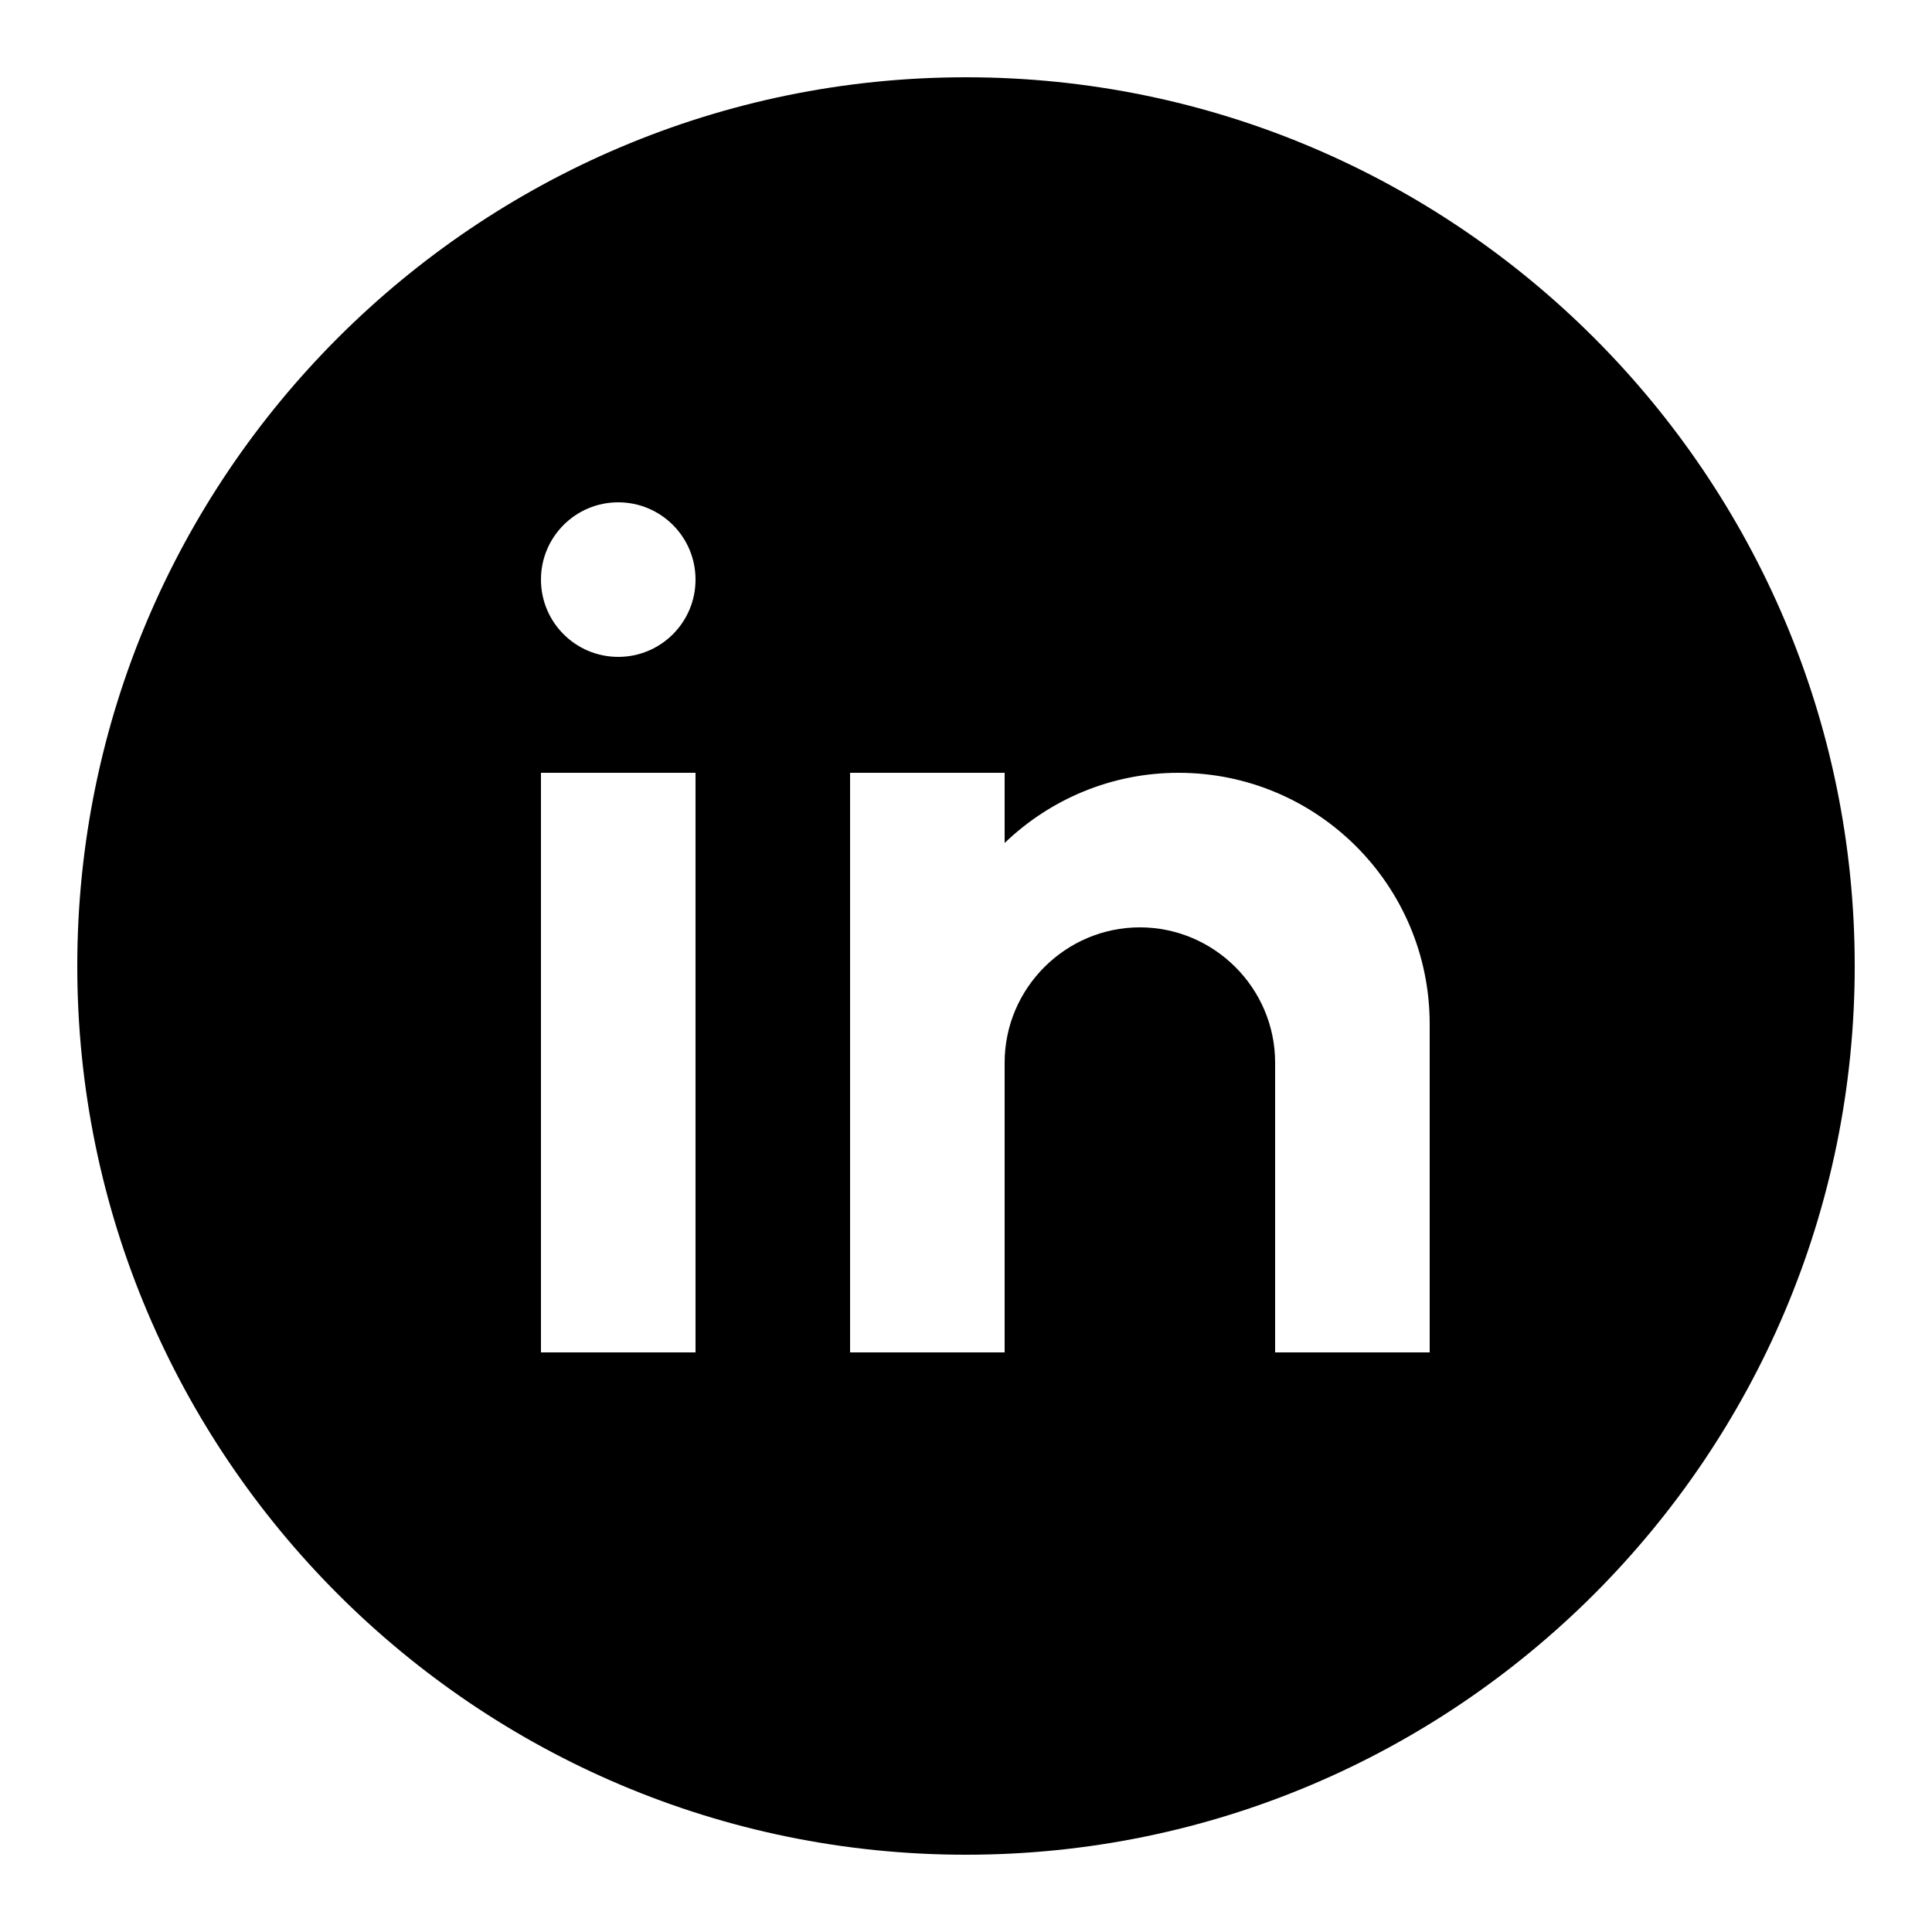
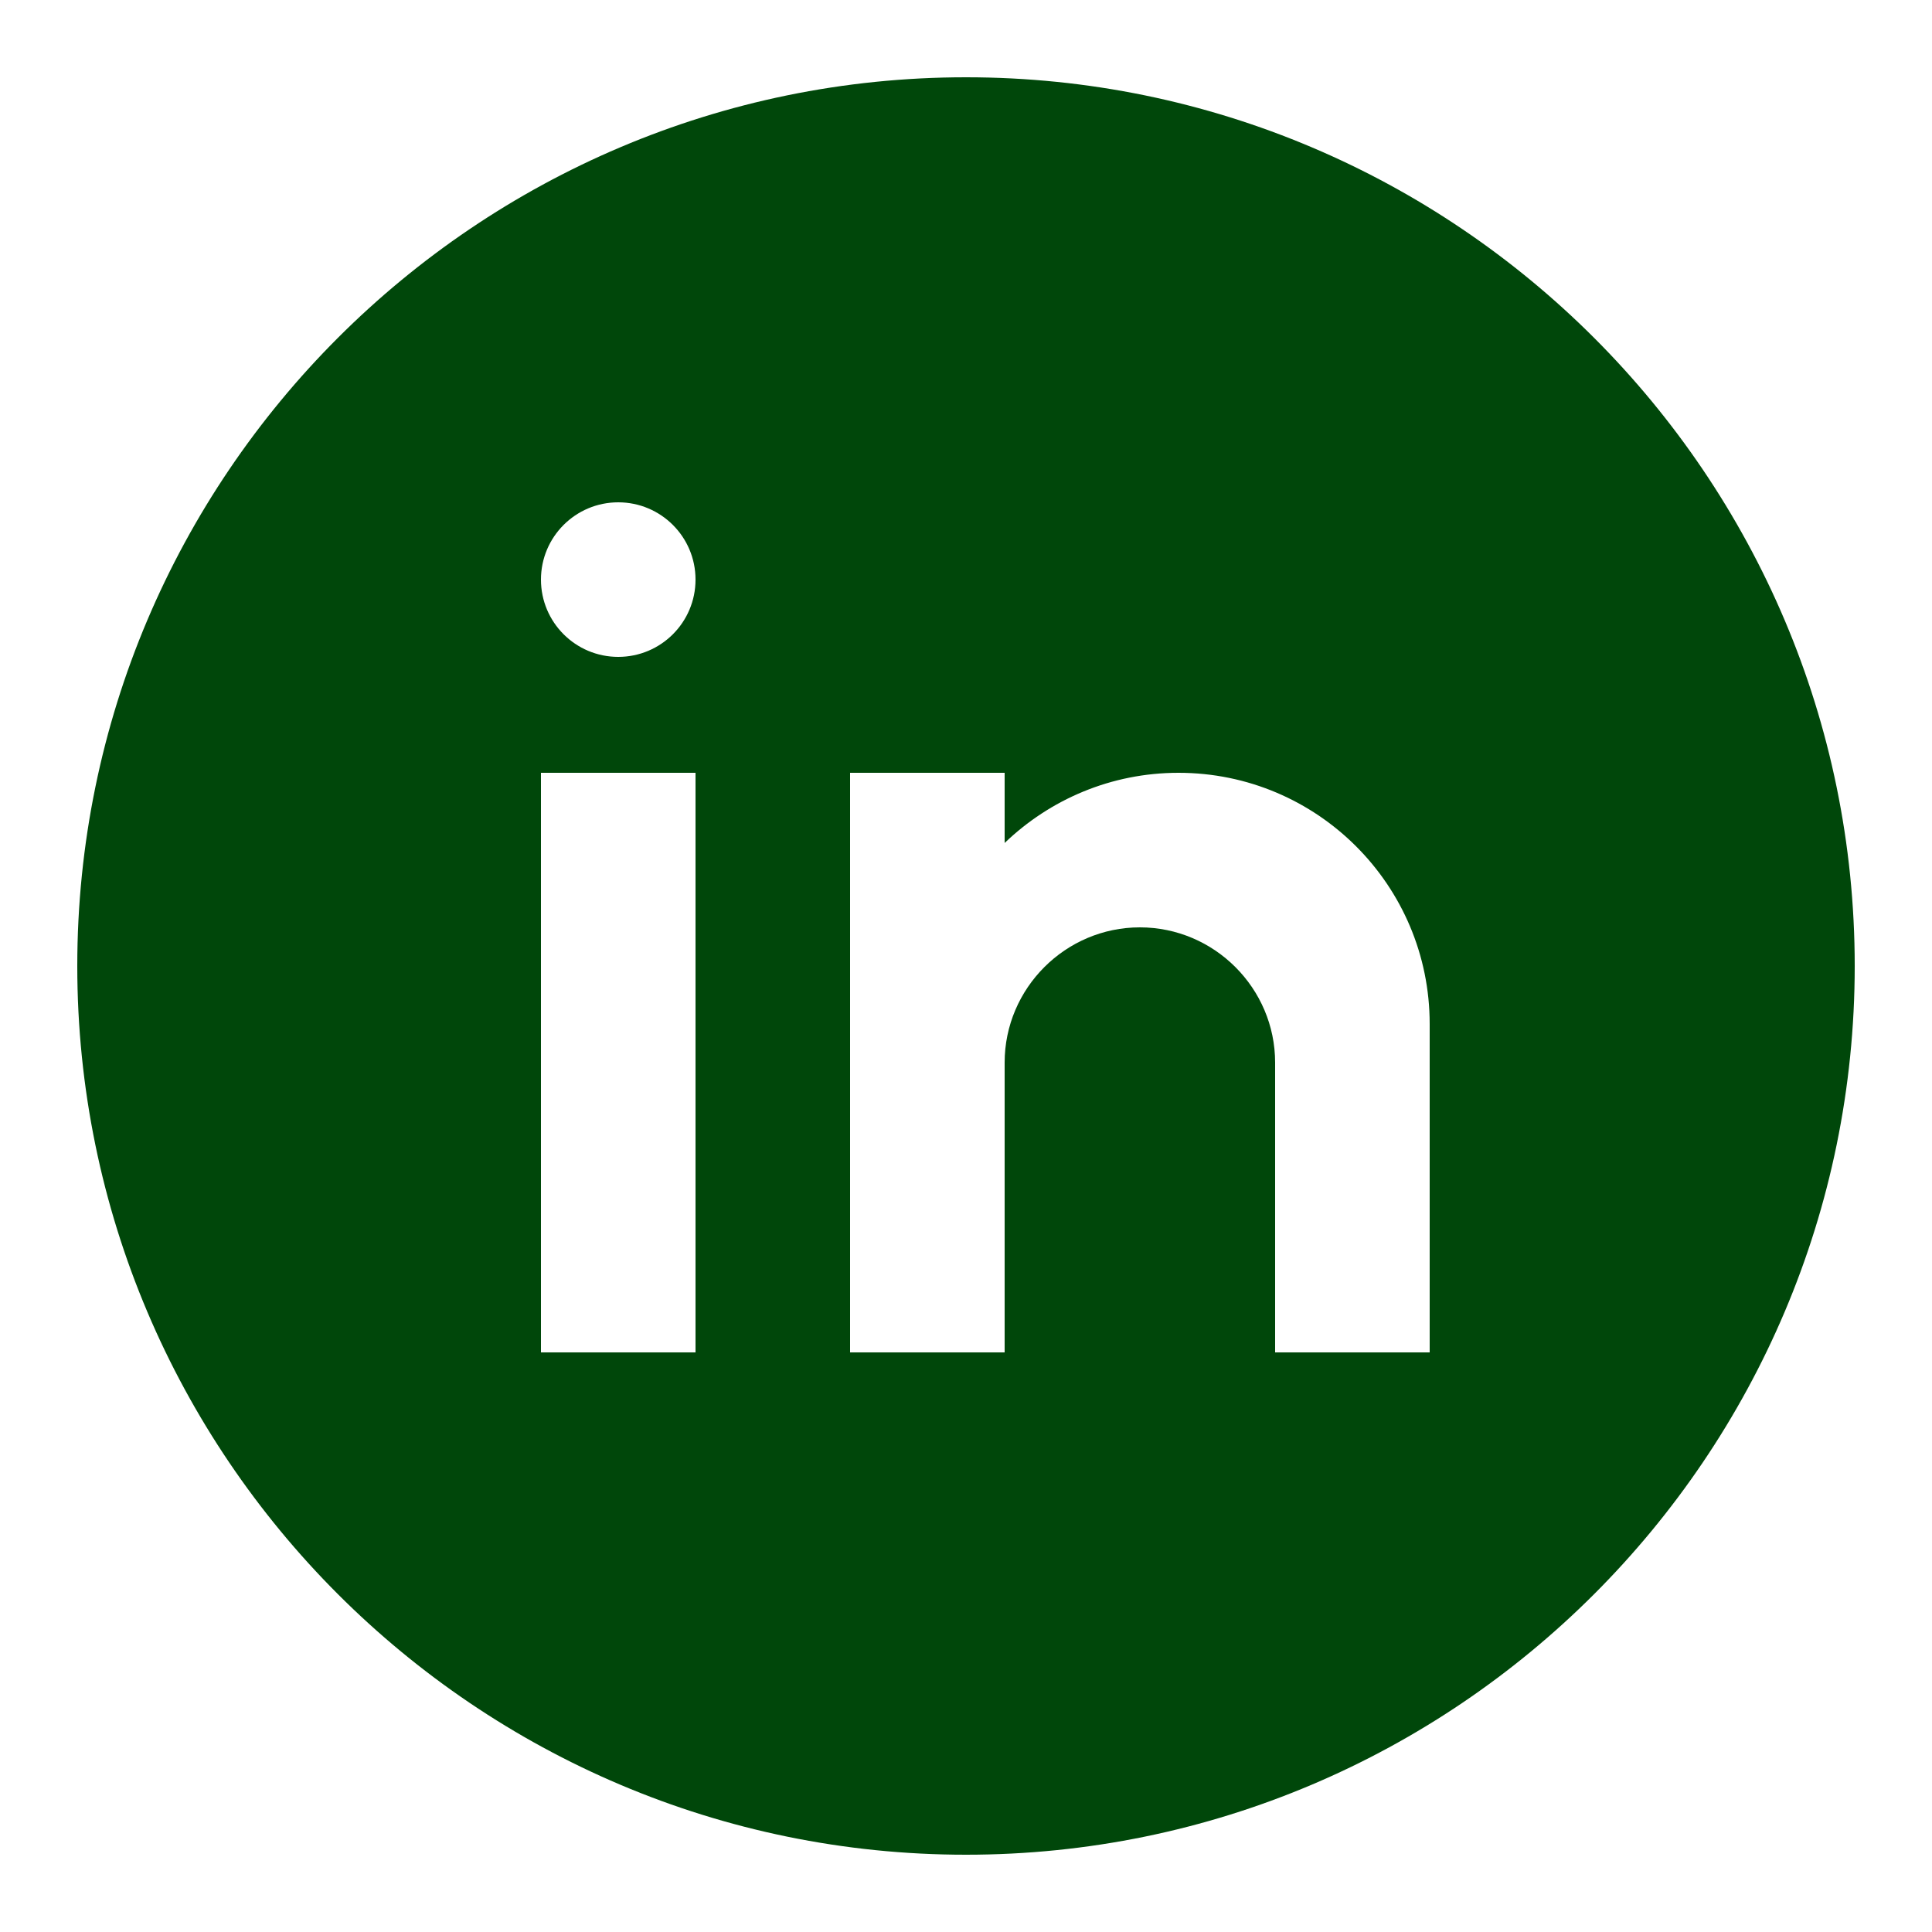
- <svg xmlns="http://www.w3.org/2000/svg" viewBox="0 0 50 50" width="50px" height="50px">
+ <svg xmlns="http://www.w3.org/2000/svg" style="fill: #00470a;" viewBox="0 0 50 50" width="50px" height="50px">
  <path d="M25,2C12.318,2,2,12.317,2,25s10.318,23,23,23s23-10.317,23-23S37.682,2,25,2z M18,35h-4V20h4V35z M16,17 c-1.105,0-2-0.895-2-2c0-1.105,0.895-2,2-2s2,0.895,2,2C18,16.105,17.105,17,16,17z M37,35h-4v-5v-2.5c0-1.925-1.575-3.5-3.5-3.5 S26,25.575,26,27.5V35h-4V20h4v1.816C27.168,20.694,28.752,20,30.5,20c3.59,0,6.5,2.91,6.5,6.5V35z" />
</svg>
